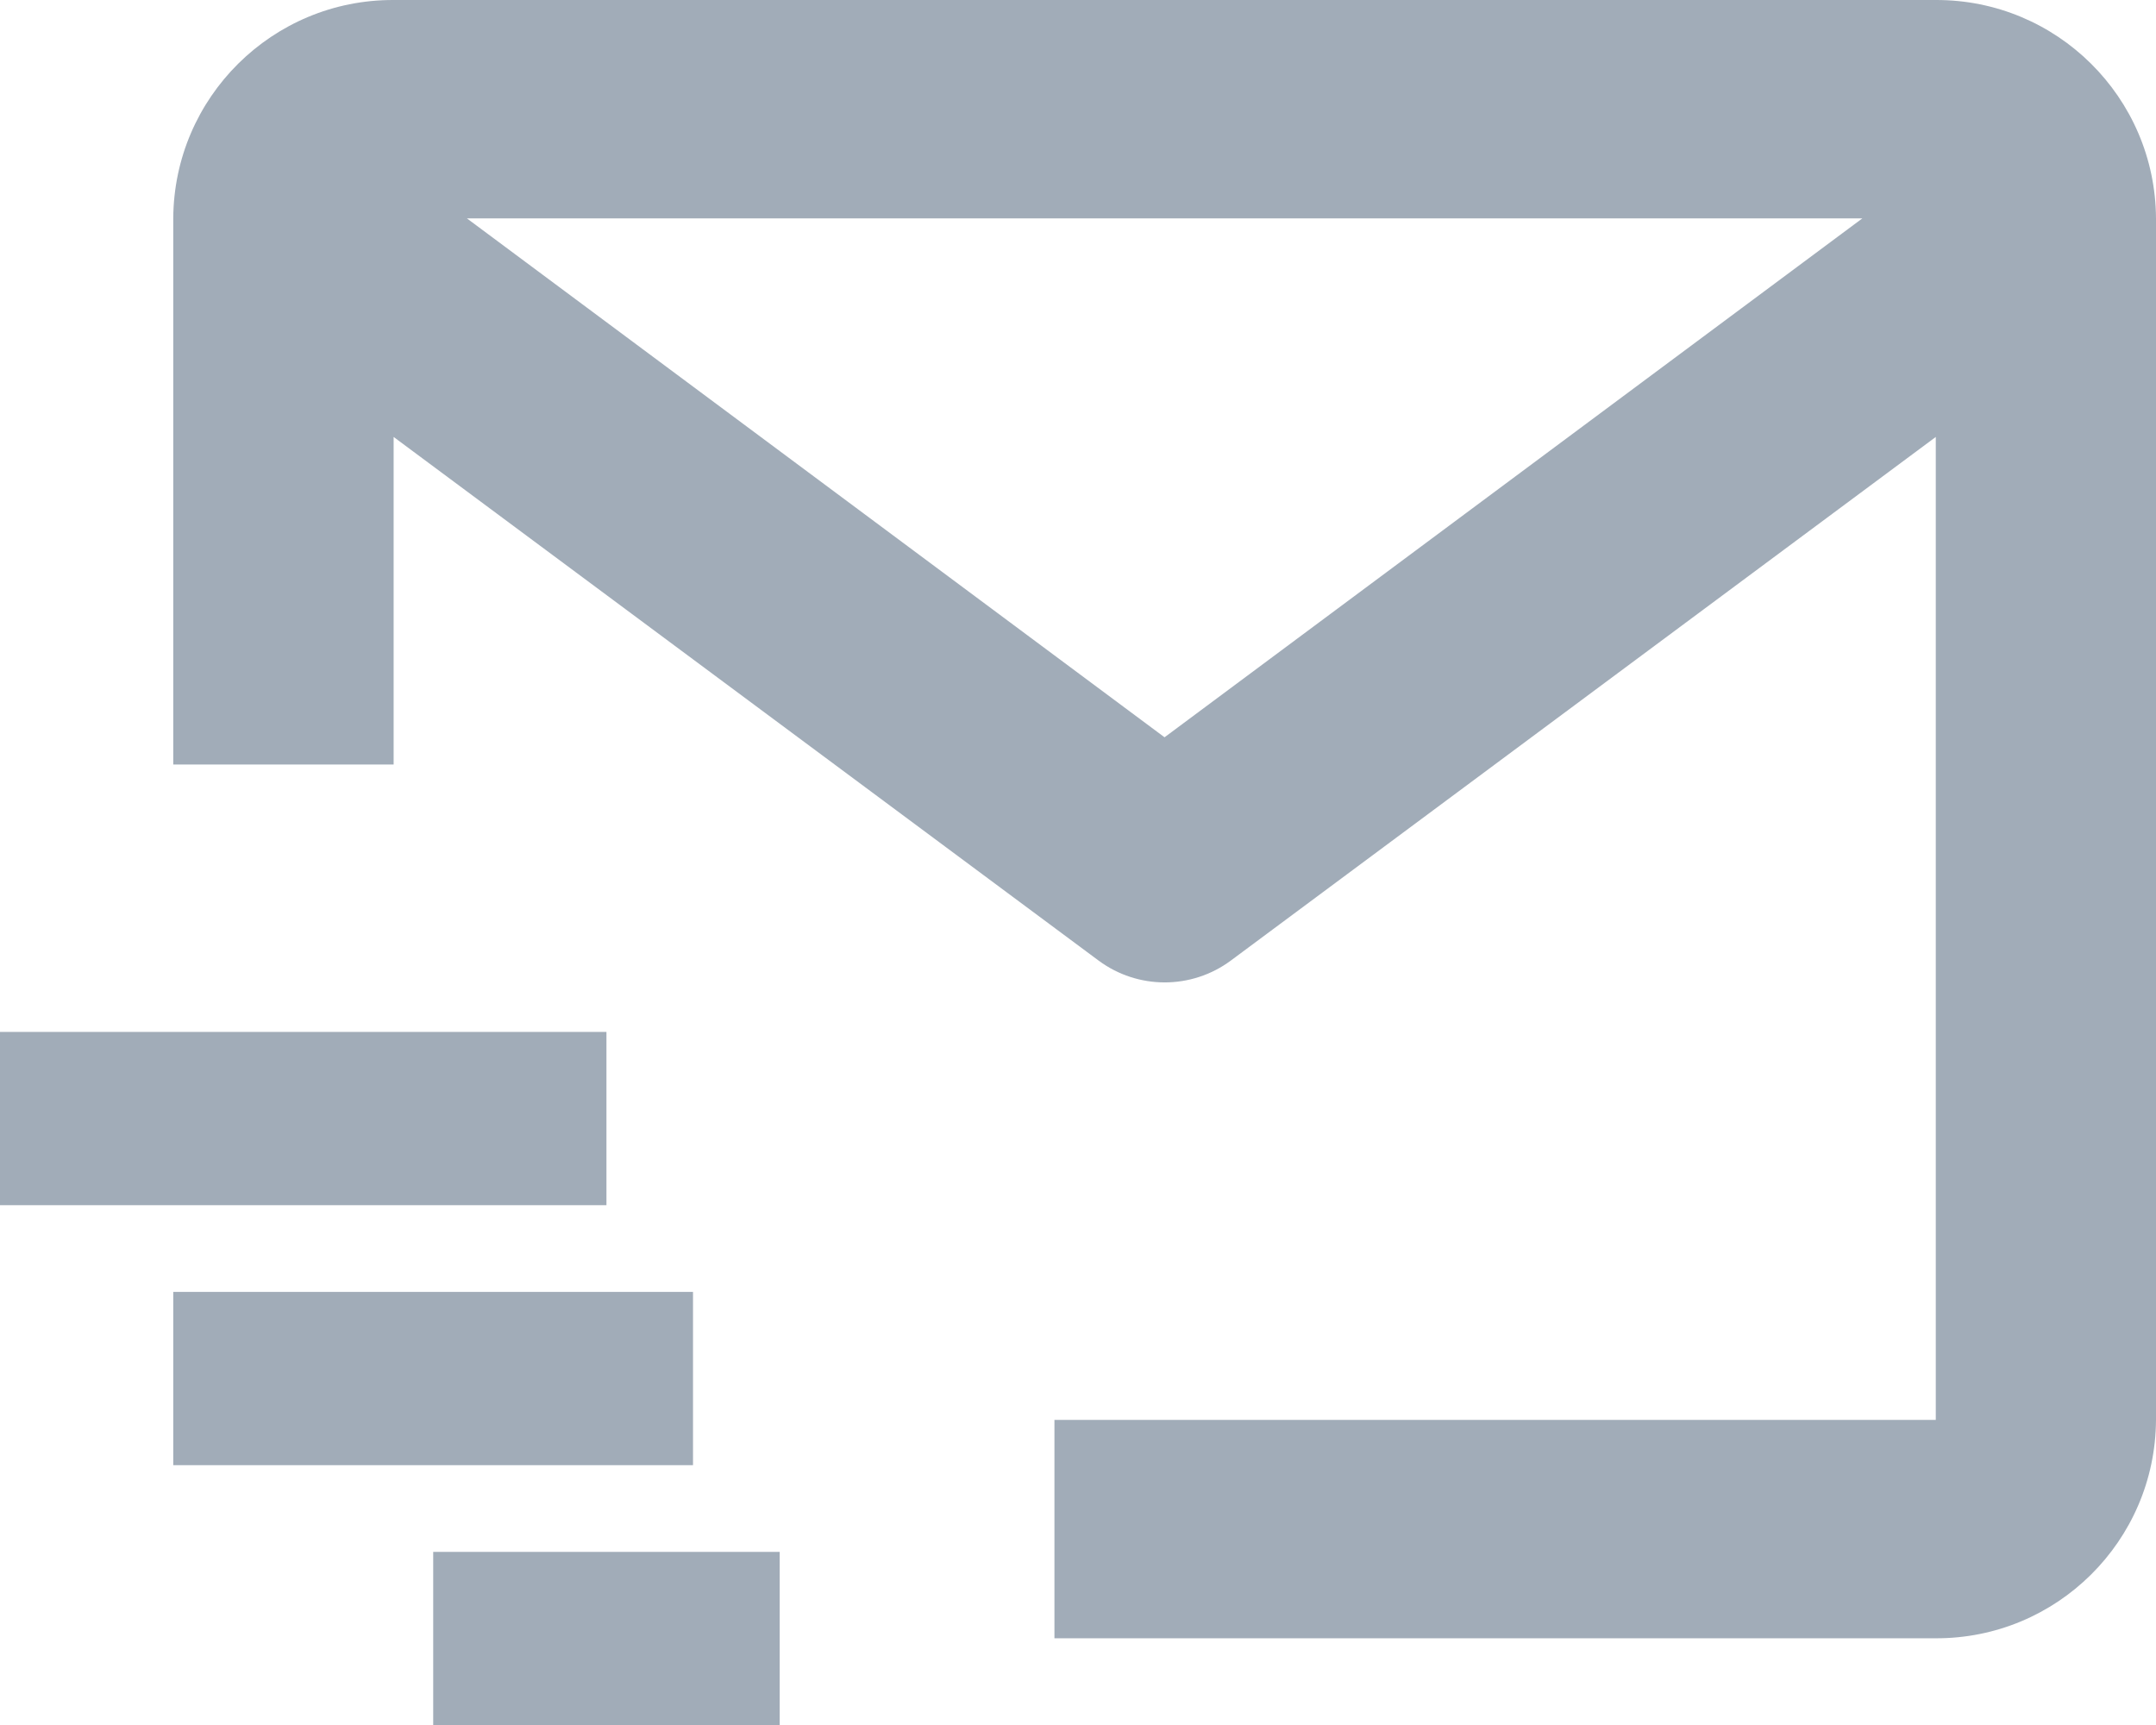
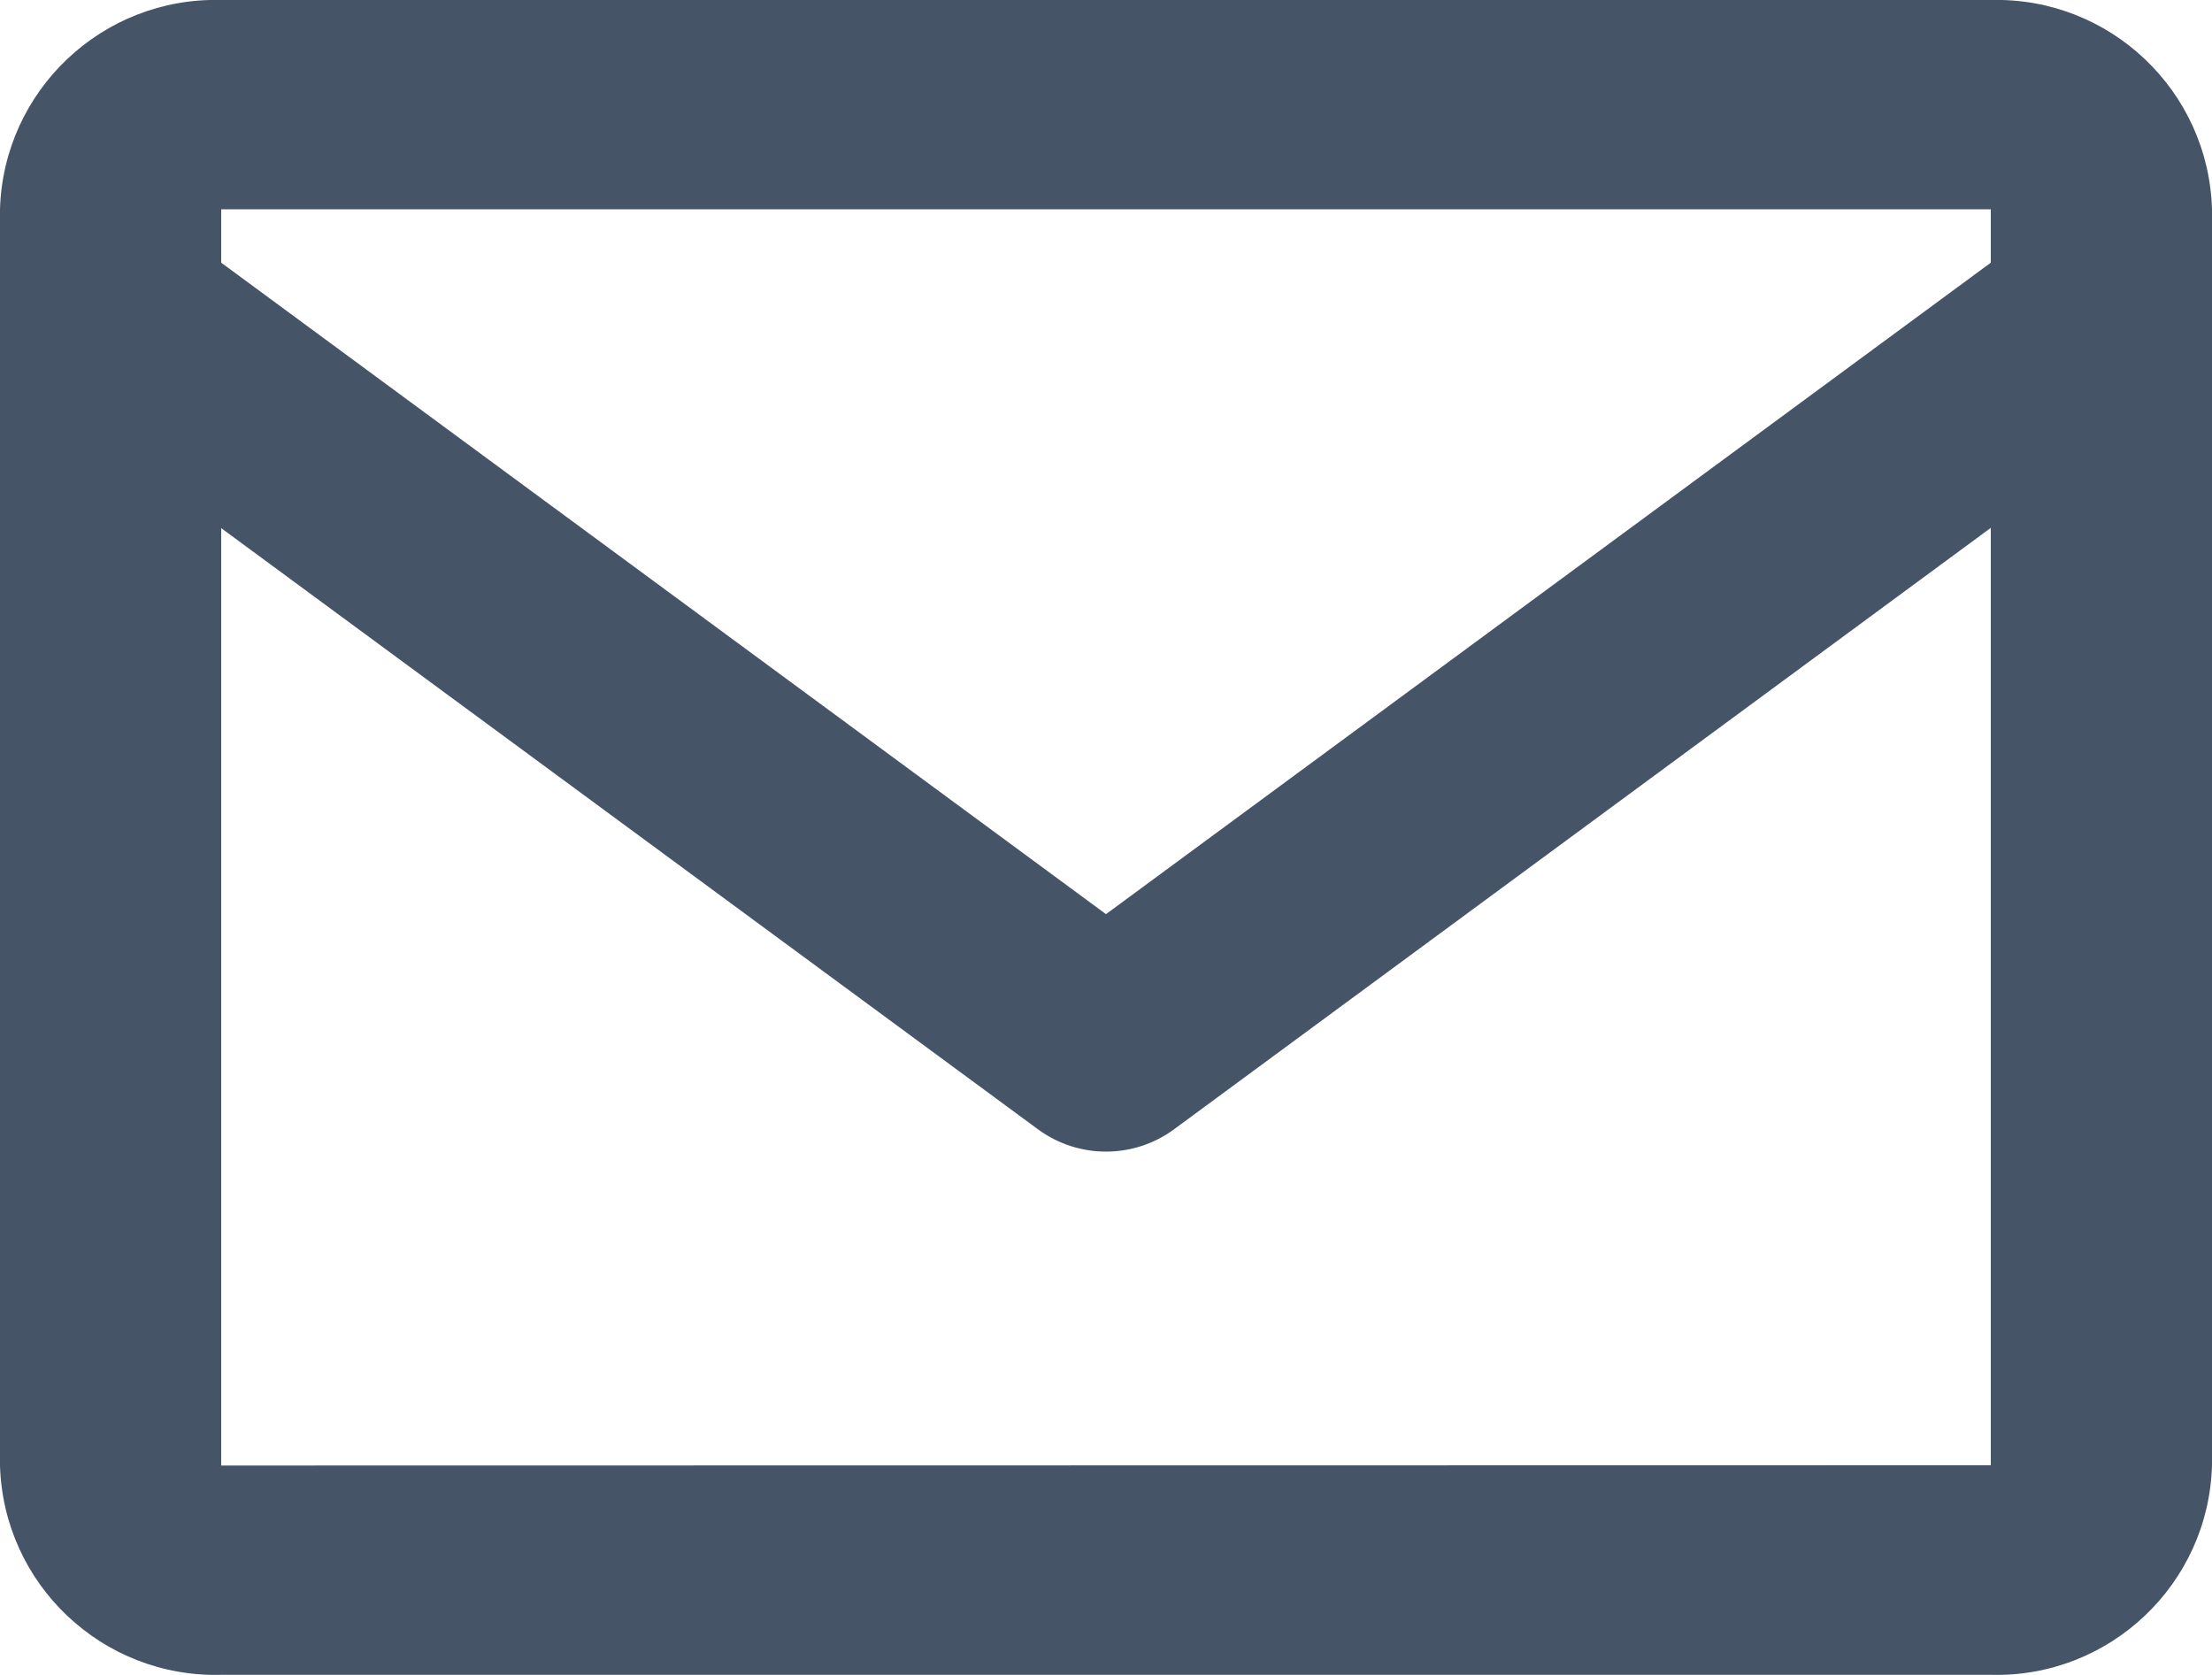
- <svg xmlns="http://www.w3.org/2000/svg" id="Email" width="14" height="11.2" viewBox="0 0 14 11.2">
-   <path id="Path_34345" data-name="Path 34345" d="M13.694,2.25H3.681A1.426,1.426,0,0,0,2.25,3.668V7.214H3.681V5.087l4.578,3.4a.721.721,0,0,0,.858,0l4.578-3.4v6.382H7.972v1.418h5.722a1.426,1.426,0,0,0,1.431-1.418v-7.8A1.426,1.426,0,0,0,13.694,2.25ZM8.687,7.037,4.157,3.668h9.061Z" transform="translate(-1.125 -2.25)" fill="#a1acb8" />
-   <path id="Path_34346" data-name="Path 34346" d="M1.125,6.75H5.063V7.875H1.125ZM2.25,8.438H5.625V9.563H2.25Zm1.688,1.688h2.25V11.25H3.938Z" transform="translate(-1.125 -0.05)" fill="#a1acb8" />
+ <svg xmlns="http://www.w3.org/2000/svg" width="16" height="12.112" viewBox="0 0 16 12.112">
+   <path id="Path_34729" data-name="Path 34729" d="M18.4,8H5.6A1.56,1.56,0,0,0,4,9.514V18.6a1.56,1.56,0,0,0,1.6,1.514H18.4A1.56,1.56,0,0,0,20,18.6V9.514A1.56,1.56,0,0,0,18.4,8Zm0,1.514V9.9L12,14.612,5.6,9.9V9.514ZM5.6,18.6v-6.78l5.909,4.349a.831.831,0,0,0,.982,0L18.4,11.818l0,6.78Z" transform="translate(-4 -8)" fill="#465468" />
</svg>
